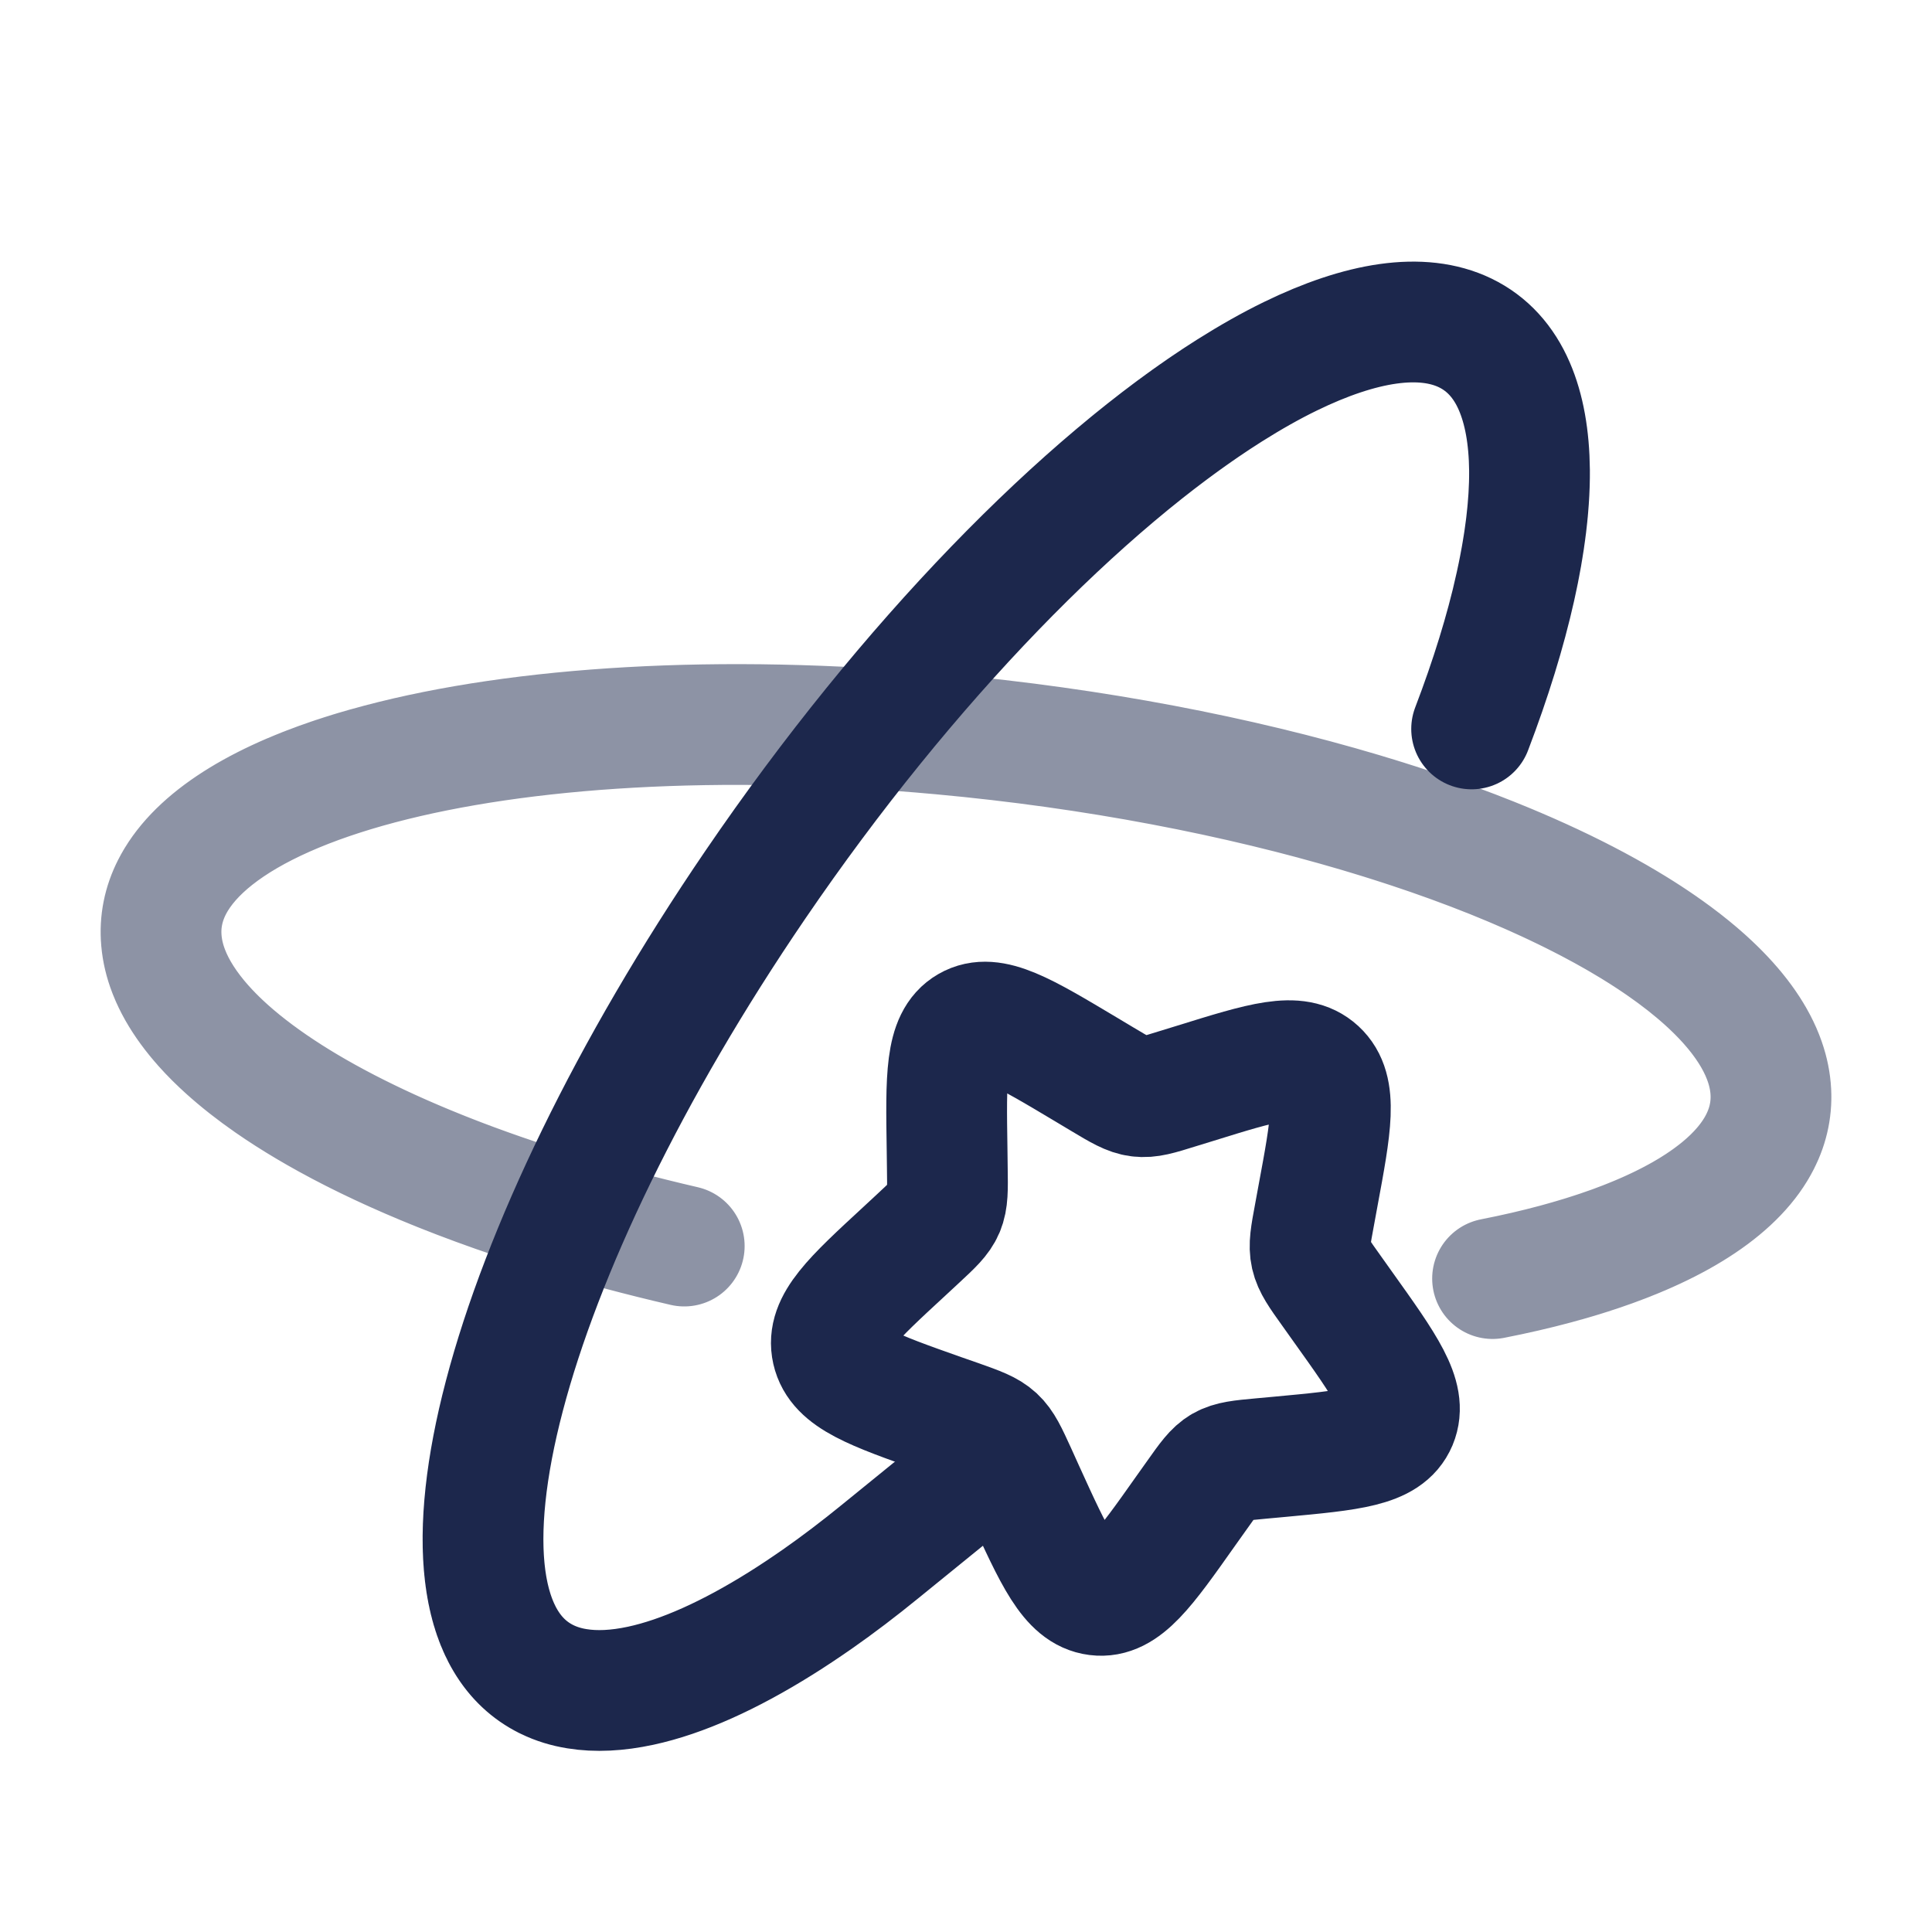
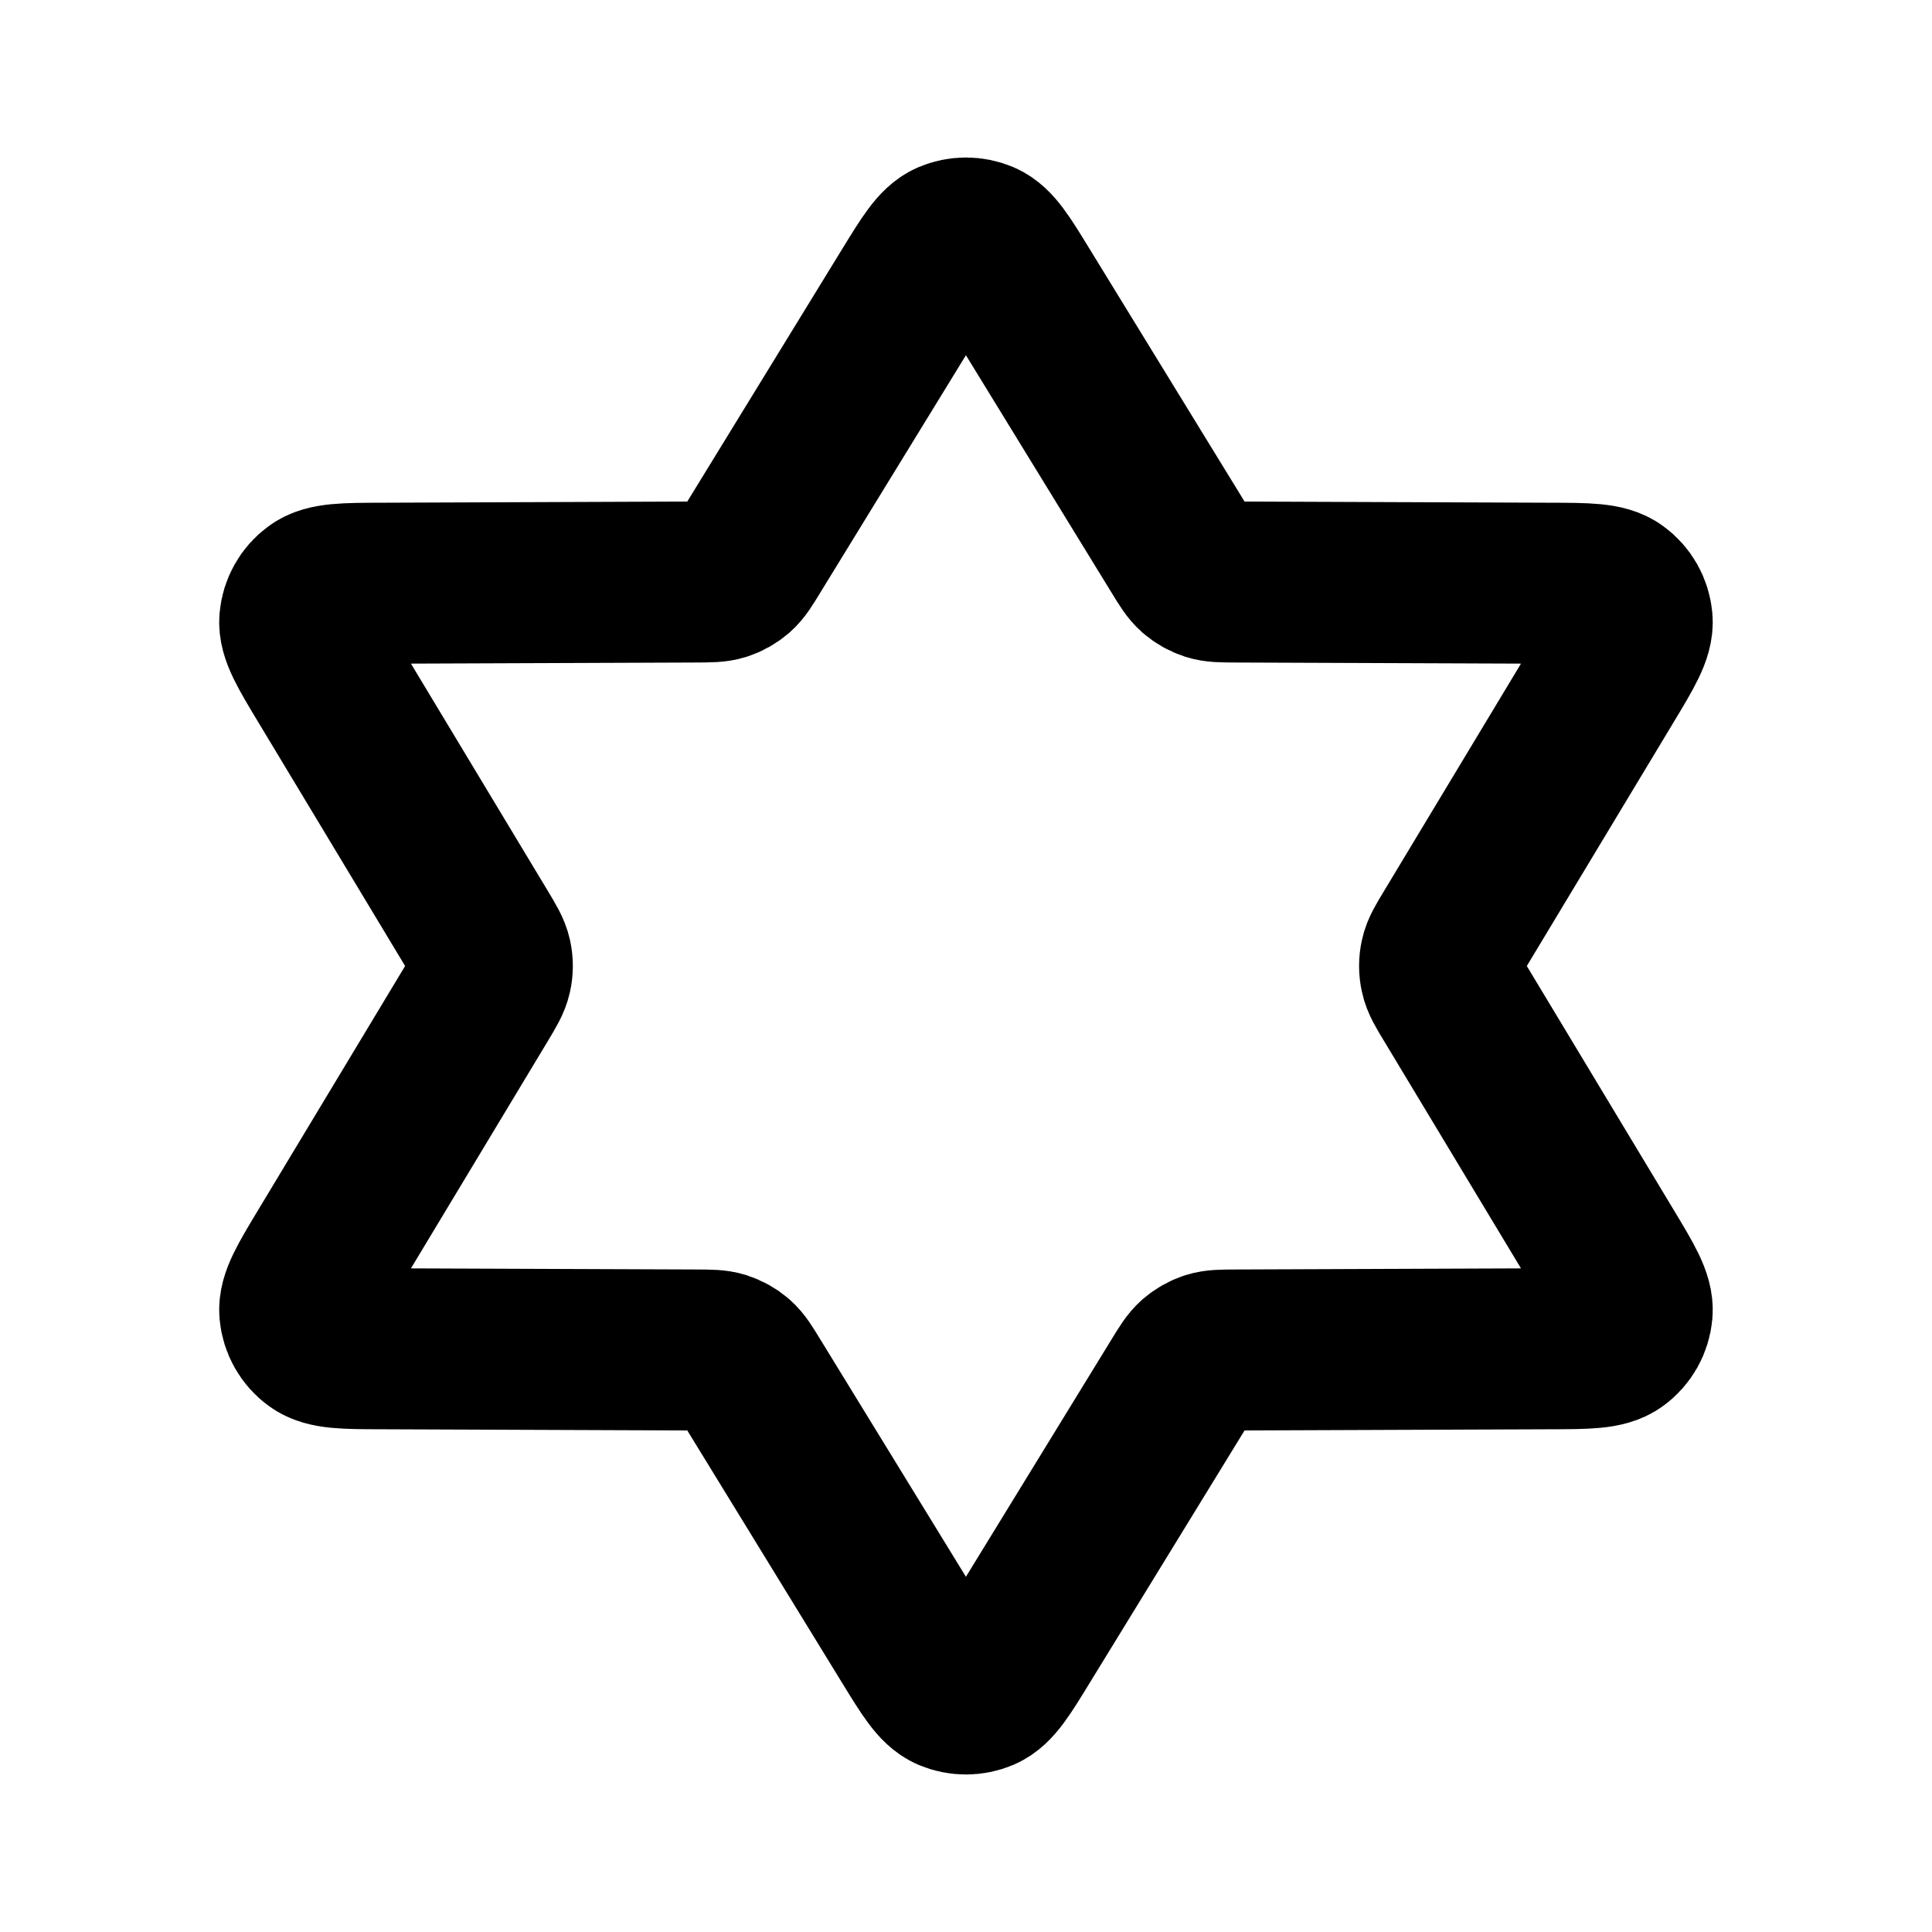
<svg xmlns="http://www.w3.org/2000/svg" width="800px" height="800px" viewBox="0 0 24 24" fill="none">
-   <path opacity="0.5" d="M21.995 13.52C21.943 12.919 21.456 12.314 20.644 11.75M21.995 13.52C22.022 13.828 21.933 14.116 21.743 14.381C21.357 14.917 20.552 15.357 19.442 15.67C21.1 15.202 22.077 14.452 21.995 13.52ZM21.995 13.52C21.984 13.393 21.954 13.267 21.905 13.14C21.818 12.912 21.671 12.685 21.472 12.462C21.116 12.063 20.59 11.674 19.929 11.31M21.995 13.52C22.09 14.611 20.737 15.452 18.541 15.883M20.644 11.75C18.857 10.509 15.491 9.468 11.696 9.12C6.176 8.613 1.837 9.761 2.005 11.684M20.644 11.75C20.085 11.362 19.372 10.993 18.541 10.66C19.051 10.865 19.517 11.082 19.929 11.31M2.005 11.684C2.016 11.811 2.046 11.938 2.095 12.065C2.182 12.292 2.329 12.519 2.528 12.743C2.884 13.142 3.41 13.53 4.071 13.895M2.005 11.684C1.923 10.752 2.9 10.002 4.558 9.534C3.448 9.847 2.643 10.287 2.257 10.823C2.067 11.088 1.978 11.376 2.005 11.684ZM2.005 11.684C2.057 12.285 2.544 12.891 3.356 13.455M4.071 13.895C4.483 14.122 4.949 14.34 5.459 14.544C4.628 14.211 3.915 13.842 3.356 13.455M4.071 13.895C5.021 14.418 6.252 14.891 7.665 15.271M3.356 13.455C4.513 14.258 6.332 14.977 8.5 15.479M19.929 11.31C18.979 10.786 17.748 10.313 16.335 9.934" stroke="#1C274C" stroke-width="1.5" stroke-linecap="round" />
-   <path d="M15.274 4.851C15.534 4.687 15.785 4.545 16.027 4.427C16.908 3.997 17.664 3.876 18.202 4.136C18.478 4.27 18.68 4.495 18.811 4.798C18.934 5.082 18.996 5.433 19 5.842M15.274 4.851C13.46 5.996 11.276 8.214 9.382 10.992C6.239 15.602 5.081 20.014 6.788 20.859M15.274 4.851C14.886 5.096 14.48 5.391 14.063 5.73M6.788 20.859C6.791 20.86 6.795 20.862 6.798 20.864C6.912 20.919 7.035 20.957 7.167 20.978C7.404 21.017 7.669 21.003 7.958 20.941C8.474 20.83 9.063 20.564 9.699 20.166C9.848 20.073 9.999 19.972 10.153 19.865C10.409 19.686 10.671 19.487 10.937 19.27L12.111 18.316M6.788 20.859C5.962 20.45 5.807 19.207 6.222 17.511M18.778 7.489C18.928 6.874 19.004 6.319 19 5.842M19 5.842C19.007 6.698 18.759 7.804 18.281 9.055" stroke="#1C274C" stroke-width="1.5" stroke-linecap="round" />
-   <path d="M11.765 14.281C11.751 13.371 11.744 12.916 12.031 12.75C12.318 12.584 12.709 12.818 13.491 13.285L13.693 13.406C13.915 13.539 14.026 13.605 14.148 13.62C14.271 13.636 14.39 13.599 14.63 13.524L14.848 13.457C15.691 13.195 16.112 13.064 16.366 13.298C16.619 13.532 16.536 13.976 16.371 14.864L16.329 15.093C16.282 15.345 16.258 15.472 16.286 15.595C16.314 15.718 16.39 15.825 16.542 16.037L16.68 16.231C17.215 16.98 17.482 17.354 17.352 17.664C17.221 17.974 16.779 18.015 15.896 18.097L15.667 18.118C15.416 18.141 15.291 18.153 15.185 18.213C15.08 18.274 15.008 18.377 14.862 18.583L14.729 18.77C14.217 19.495 13.96 19.857 13.627 19.815C13.293 19.773 13.102 19.354 12.721 18.517L12.623 18.3C12.514 18.062 12.46 17.943 12.367 17.857C12.274 17.772 12.154 17.729 11.912 17.643L11.691 17.566C10.84 17.265 10.414 17.114 10.338 16.778C10.262 16.441 10.586 16.142 11.235 15.543L11.402 15.388C11.586 15.217 11.678 15.132 11.726 15.019C11.774 14.905 11.772 14.775 11.768 14.517L11.765 14.281Z" stroke="#1C274C" stroke-width="1.5" />
+   <path d="M11.317 3.612C11.543 3.244 11.656 3.06 11.801 2.997C11.928 2.943 12.071 2.943 12.198 2.997C12.343 3.06 12.456 3.244 12.681 3.612L14.666 6.848C14.751 6.987 14.794 7.056 14.852 7.107C14.903 7.151 14.963 7.185 15.028 7.206C15.101 7.229 15.182 7.229 15.345 7.23L19.25 7.245C19.712 7.246 19.942 7.247 20.074 7.345C20.189 7.429 20.262 7.559 20.275 7.701C20.29 7.864 20.171 8.062 19.933 8.457L18.048 11.587C17.957 11.737 17.912 11.812 17.895 11.892C17.879 11.963 17.879 12.037 17.895 12.107C17.912 12.188 17.957 12.263 18.048 12.413L19.933 15.543C20.171 15.938 20.29 16.136 20.275 16.299C20.262 16.441 20.189 16.571 20.074 16.655C19.942 16.753 19.712 16.754 19.25 16.755L15.345 16.77C15.182 16.771 15.101 16.771 15.028 16.794C14.963 16.815 14.903 16.849 14.852 16.893C14.794 16.944 14.751 17.013 14.666 17.152L12.681 20.388C12.456 20.756 12.343 20.94 12.198 21.003C12.071 21.057 11.928 21.057 11.801 21.003C11.656 20.94 11.543 20.756 11.317 20.388L9.332 17.152C9.247 17.013 9.205 16.944 9.147 16.893C9.096 16.849 9.036 16.815 8.971 16.794C8.898 16.771 8.816 16.771 8.654 16.77L4.748 16.755C4.287 16.754 4.056 16.753 3.925 16.655C3.81 16.571 3.737 16.441 3.724 16.299C3.709 16.136 3.828 15.938 4.066 15.543L5.951 12.413C6.041 12.263 6.086 12.188 6.104 12.107C6.12 12.037 6.12 11.963 6.104 11.892C6.086 11.812 6.041 11.737 5.951 11.587L4.066 8.457C3.828 8.062 3.709 7.864 3.724 7.701C3.737 7.559 3.81 7.429 3.925 7.345C4.056 7.247 4.287 7.246 4.748 7.245L8.654 7.23C8.816 7.229 8.898 7.229 8.971 7.206C9.036 7.185 9.096 7.151 9.147 7.107C9.205 7.056 9.247 6.987 9.332 6.848L11.317 3.612Z" stroke="#000000" stroke-width="2" stroke-linecap="round" stroke-linejoin="round" />
</svg>
